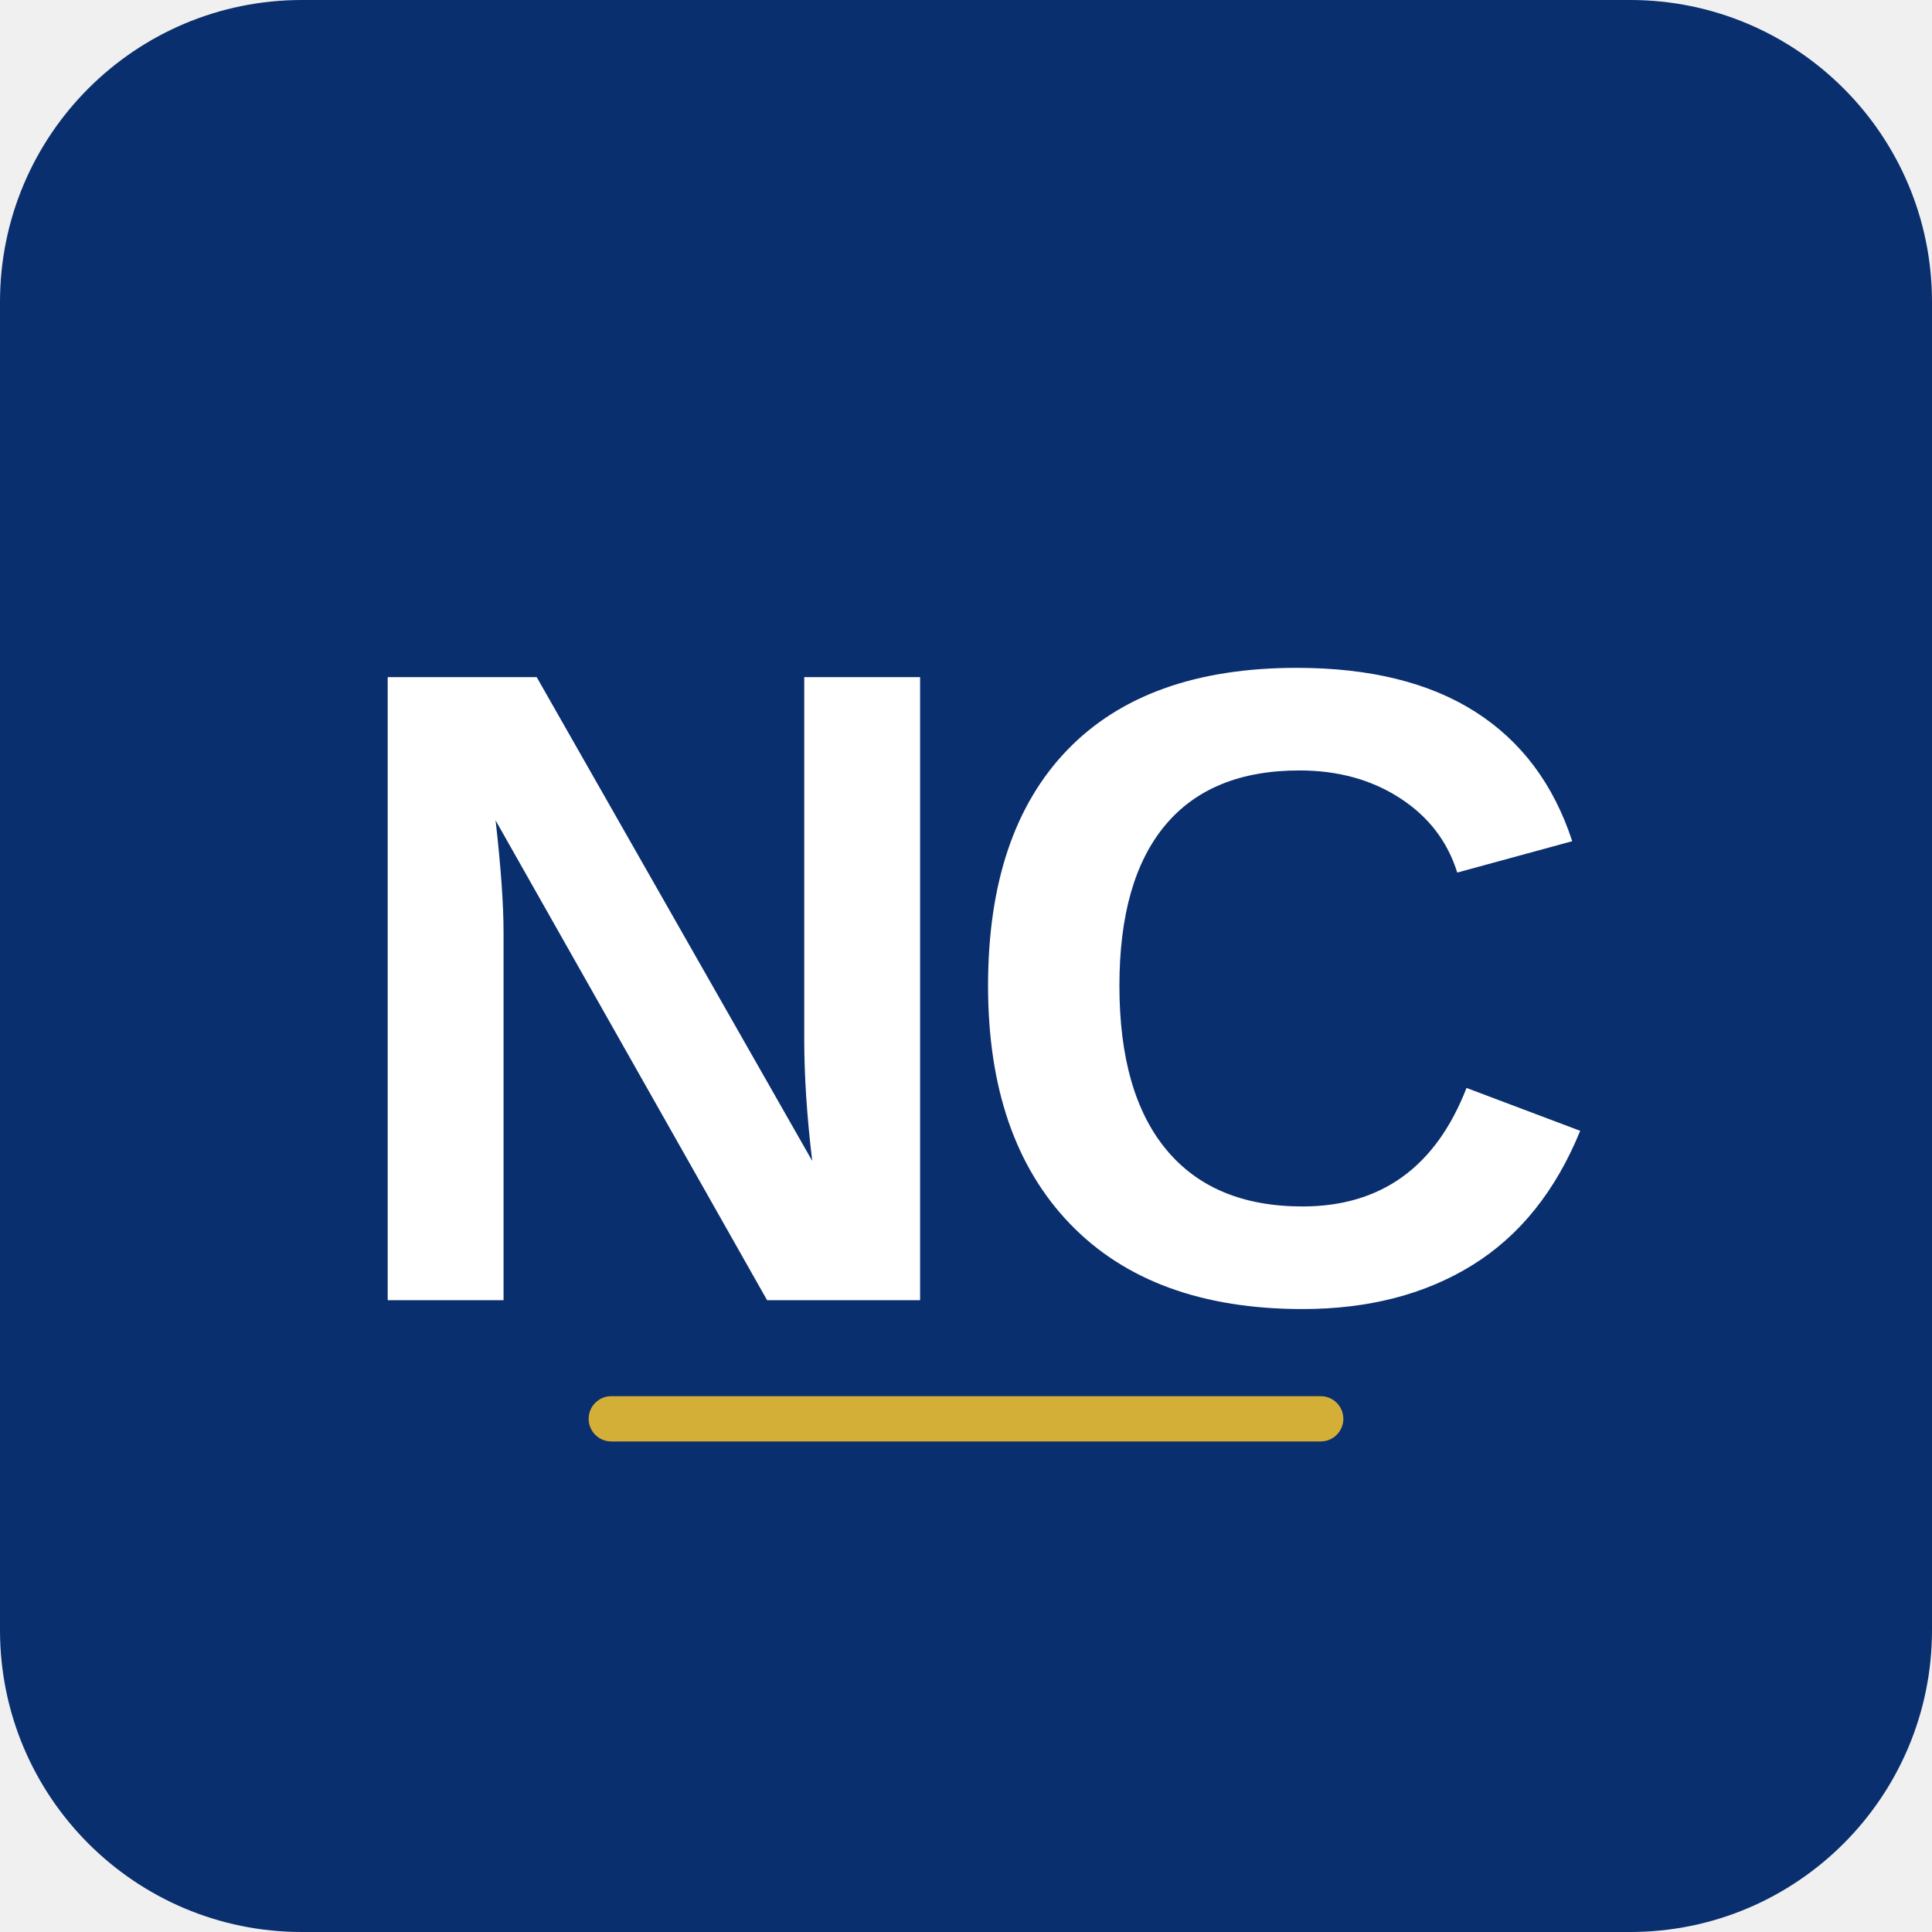
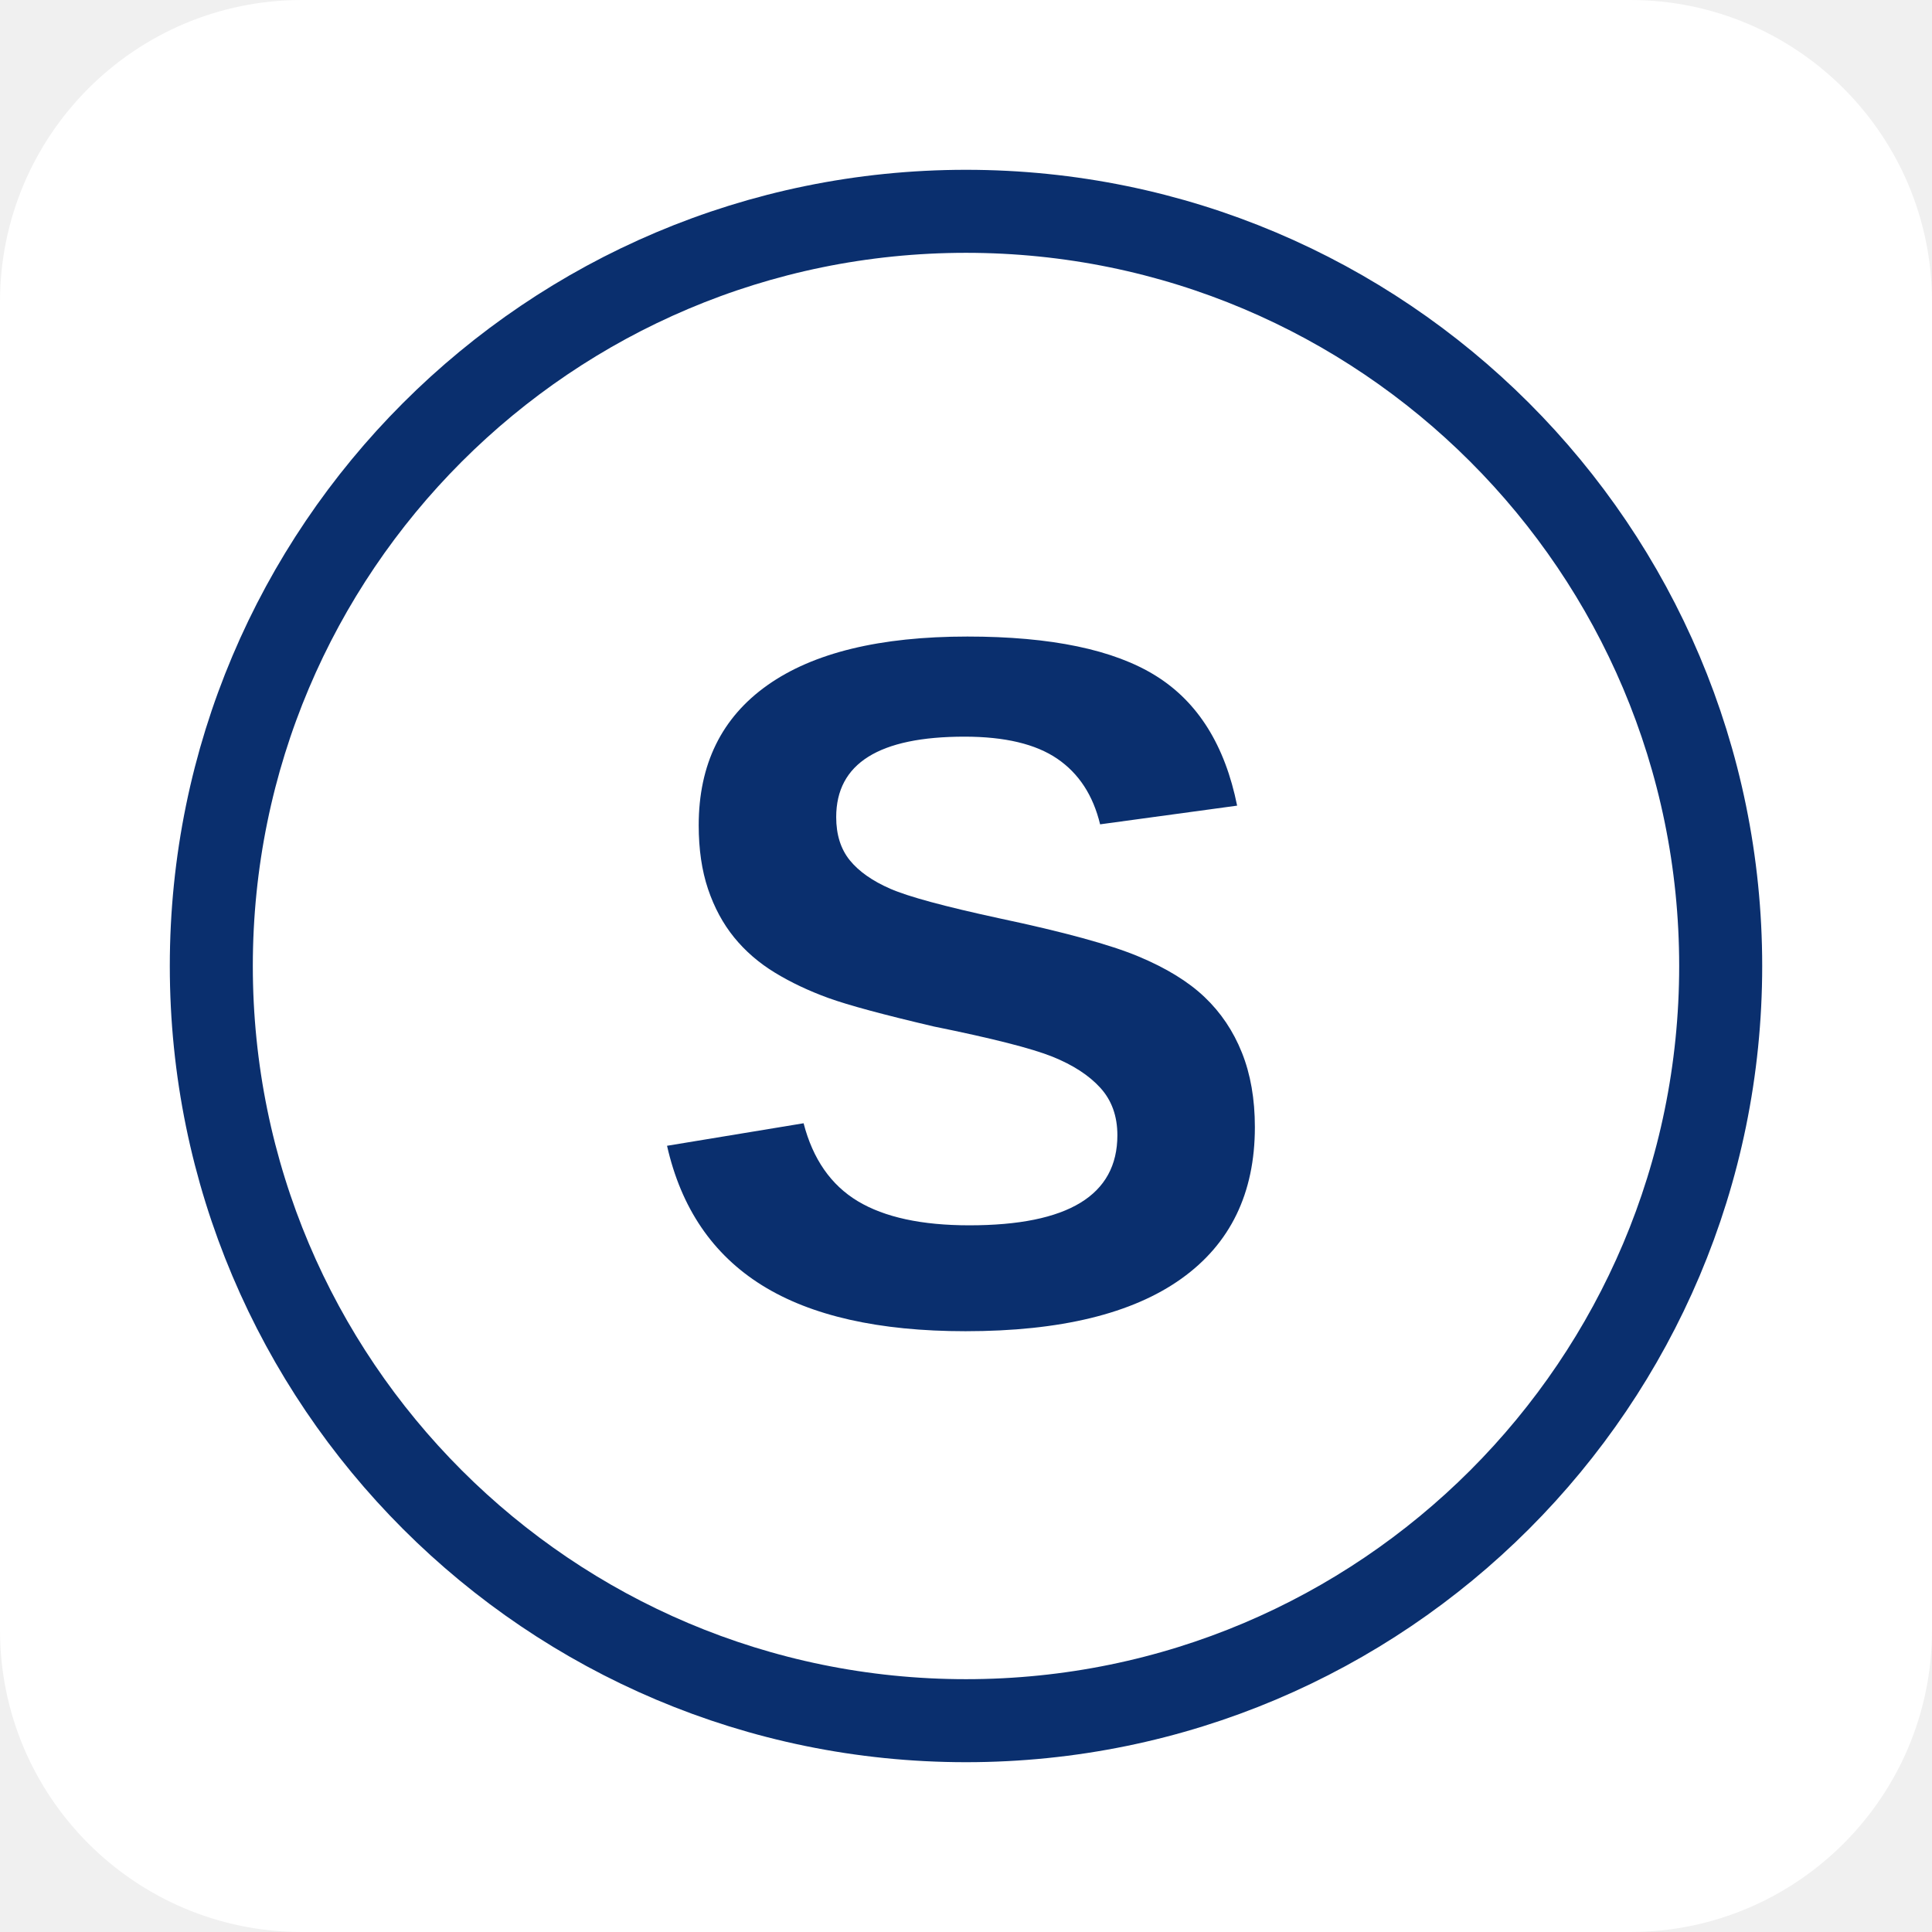
<svg xmlns="http://www.w3.org/2000/svg" viewBox="0 0 512 512">
-   <rect width="512" height="512" rx="80" fill="#0A2F6E" />
-   <text x="50%" y="54%" dominant-baseline="middle" text-anchor="middle" font-family="Arial, Helvetica, sans-serif" font-weight="bold" font-size="240" fill="#FFFFFF" letter-spacing="-8">NC</text>
-   <rect x="156" y="370" width="200" height="12" rx="6" fill="#D4AF37" />
+   <rect width="512" height="512" rx="80" fill="#FFFFFF" />
+   <circle cx="256" cy="256" r="200" fill="none" stroke="#0A2F6E" stroke-width="22" />
+   <text x="50%" y="54%" dominant-baseline="middle" text-anchor="middle" font-family="Arial, Helvetica, sans-serif" font-weight="800" font-size="260" fill="#0A2F6E">S</text>
</svg>
